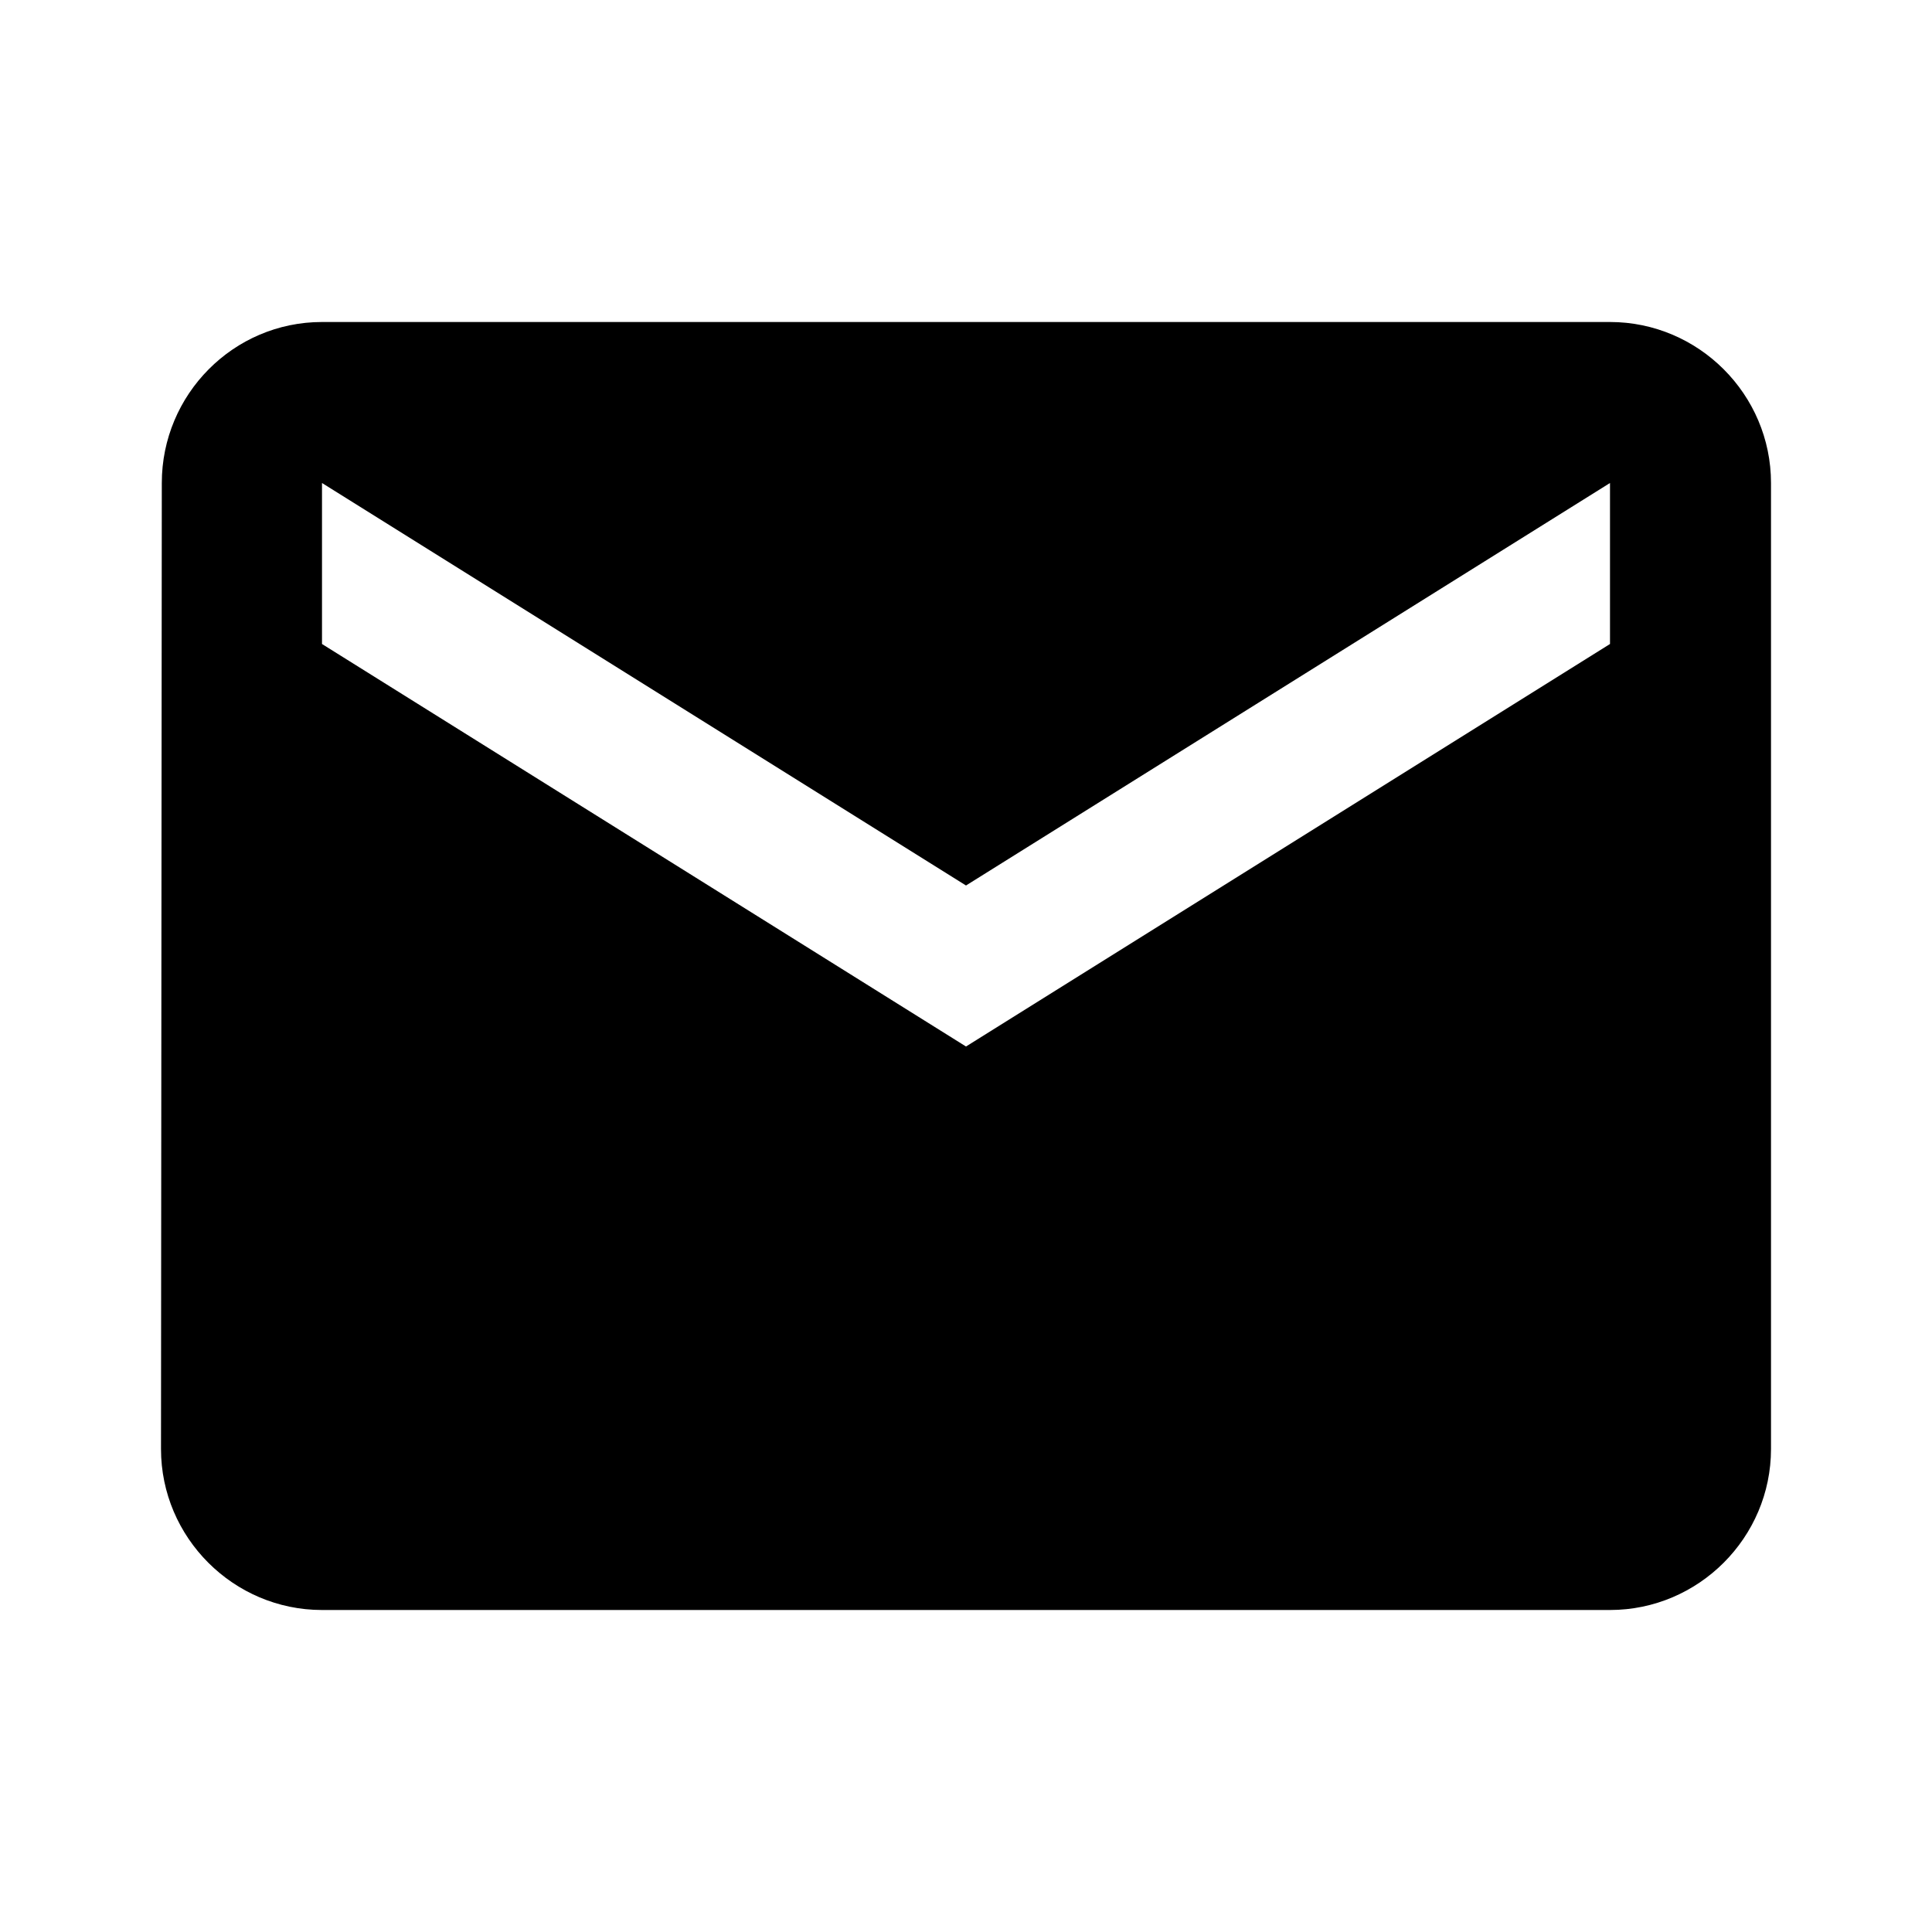
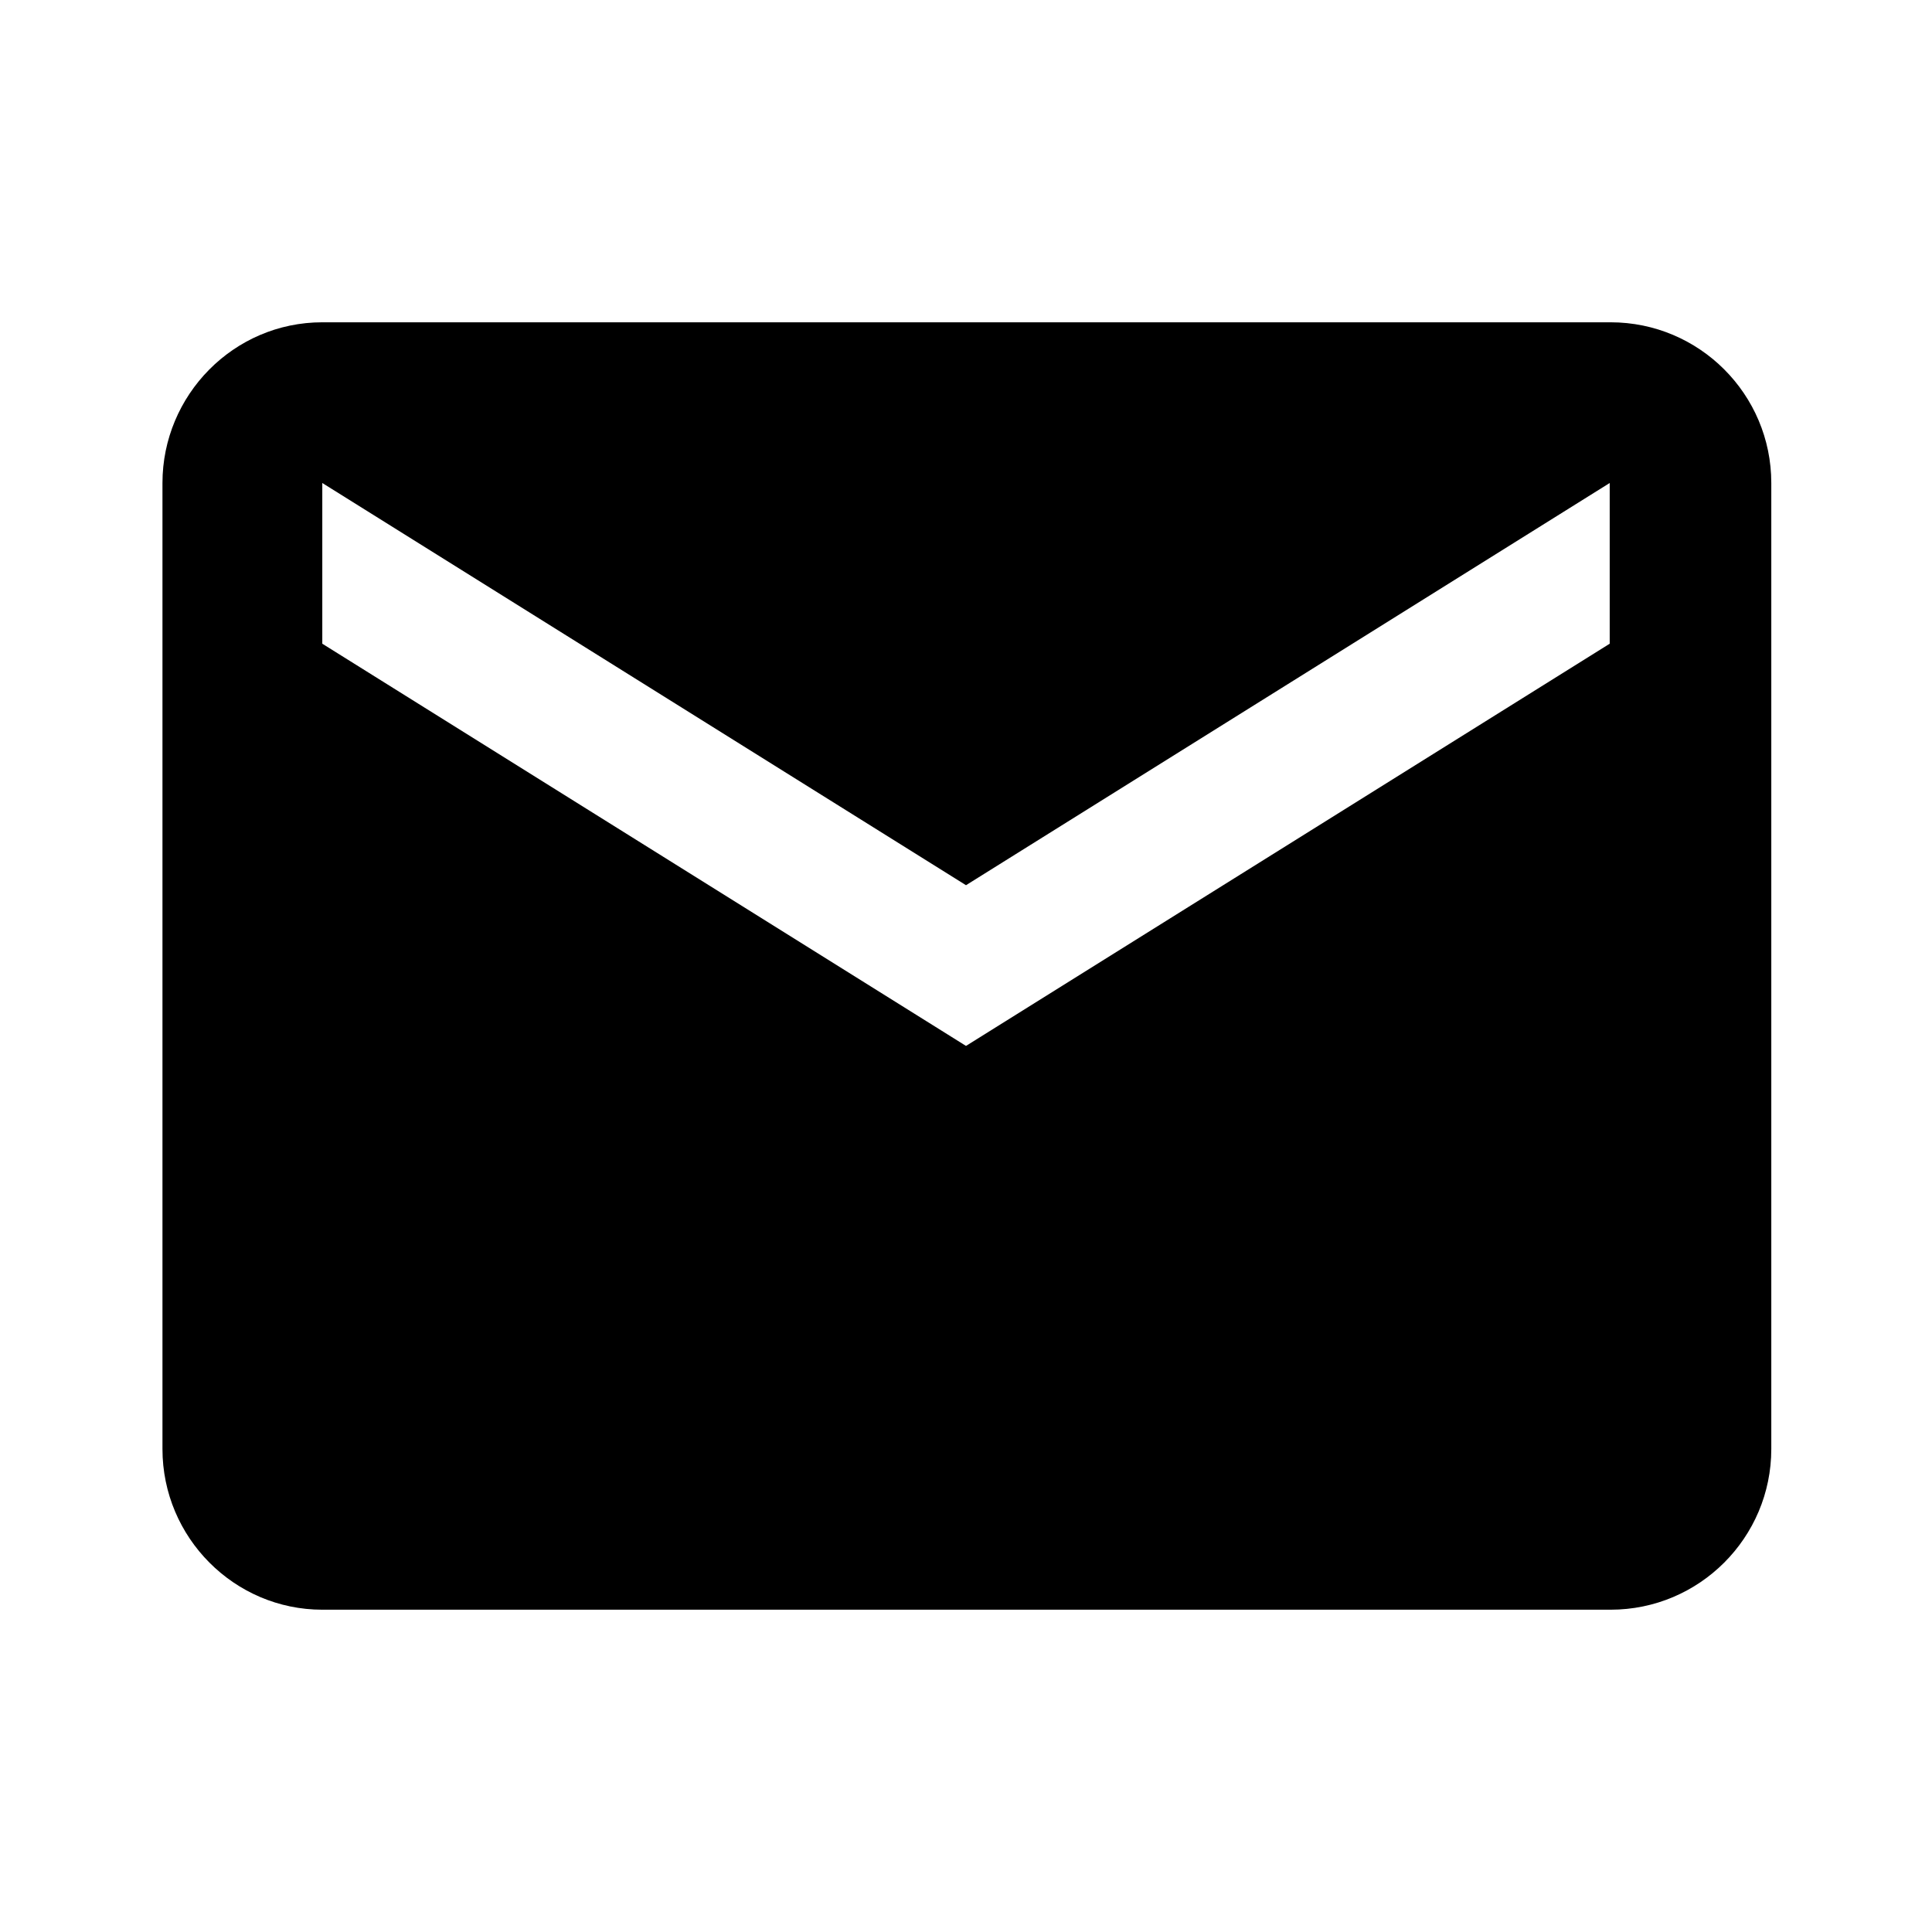
- <svg xmlns="http://www.w3.org/2000/svg" width="24" height="24" viewBox="0 0 24 24" fill="none">
-   <path d="M20 4H4C2.9 4 2.01 4.9 2.01 6L2 18C2 19.1 2.9 20 4 20H20C21.1 20 22 19.1 22 18V6C22 4.9 21.1 4 20 4ZM20 8L12 13L4 8V6L12 11L20 6V8Z" fill="black" />
+ <svg xmlns="http://www.w3.org/2000/svg" id="Layer_2" data-name="Layer 2" viewBox="0 0 22 22">
+   <defs>
+     <style>
+       .cls-1 {
+         fill: none;
+       }
+     </style>
+   </defs>
+   <g id="Layer_1-2" data-name="Layer 1">
+     <g>
+       <rect class="cls-1" width="22" height="22" />
+       <path d="M18.33,3.67H3.67c-1.01,0-1.82.83-1.82,1.83v11c0,1.01.82,1.83,1.82,1.83h14.67c1.01,0,1.83-.82,1.83-1.83V5.5c0-1.01-.82-1.83-1.83-1.83ZM18.33,7.33l-7.33,4.58L3.67,7.33v-1.83l7.33,4.58,7.33-4.58v1.83Z" />
+     </g>
+   </g>
</svg>
